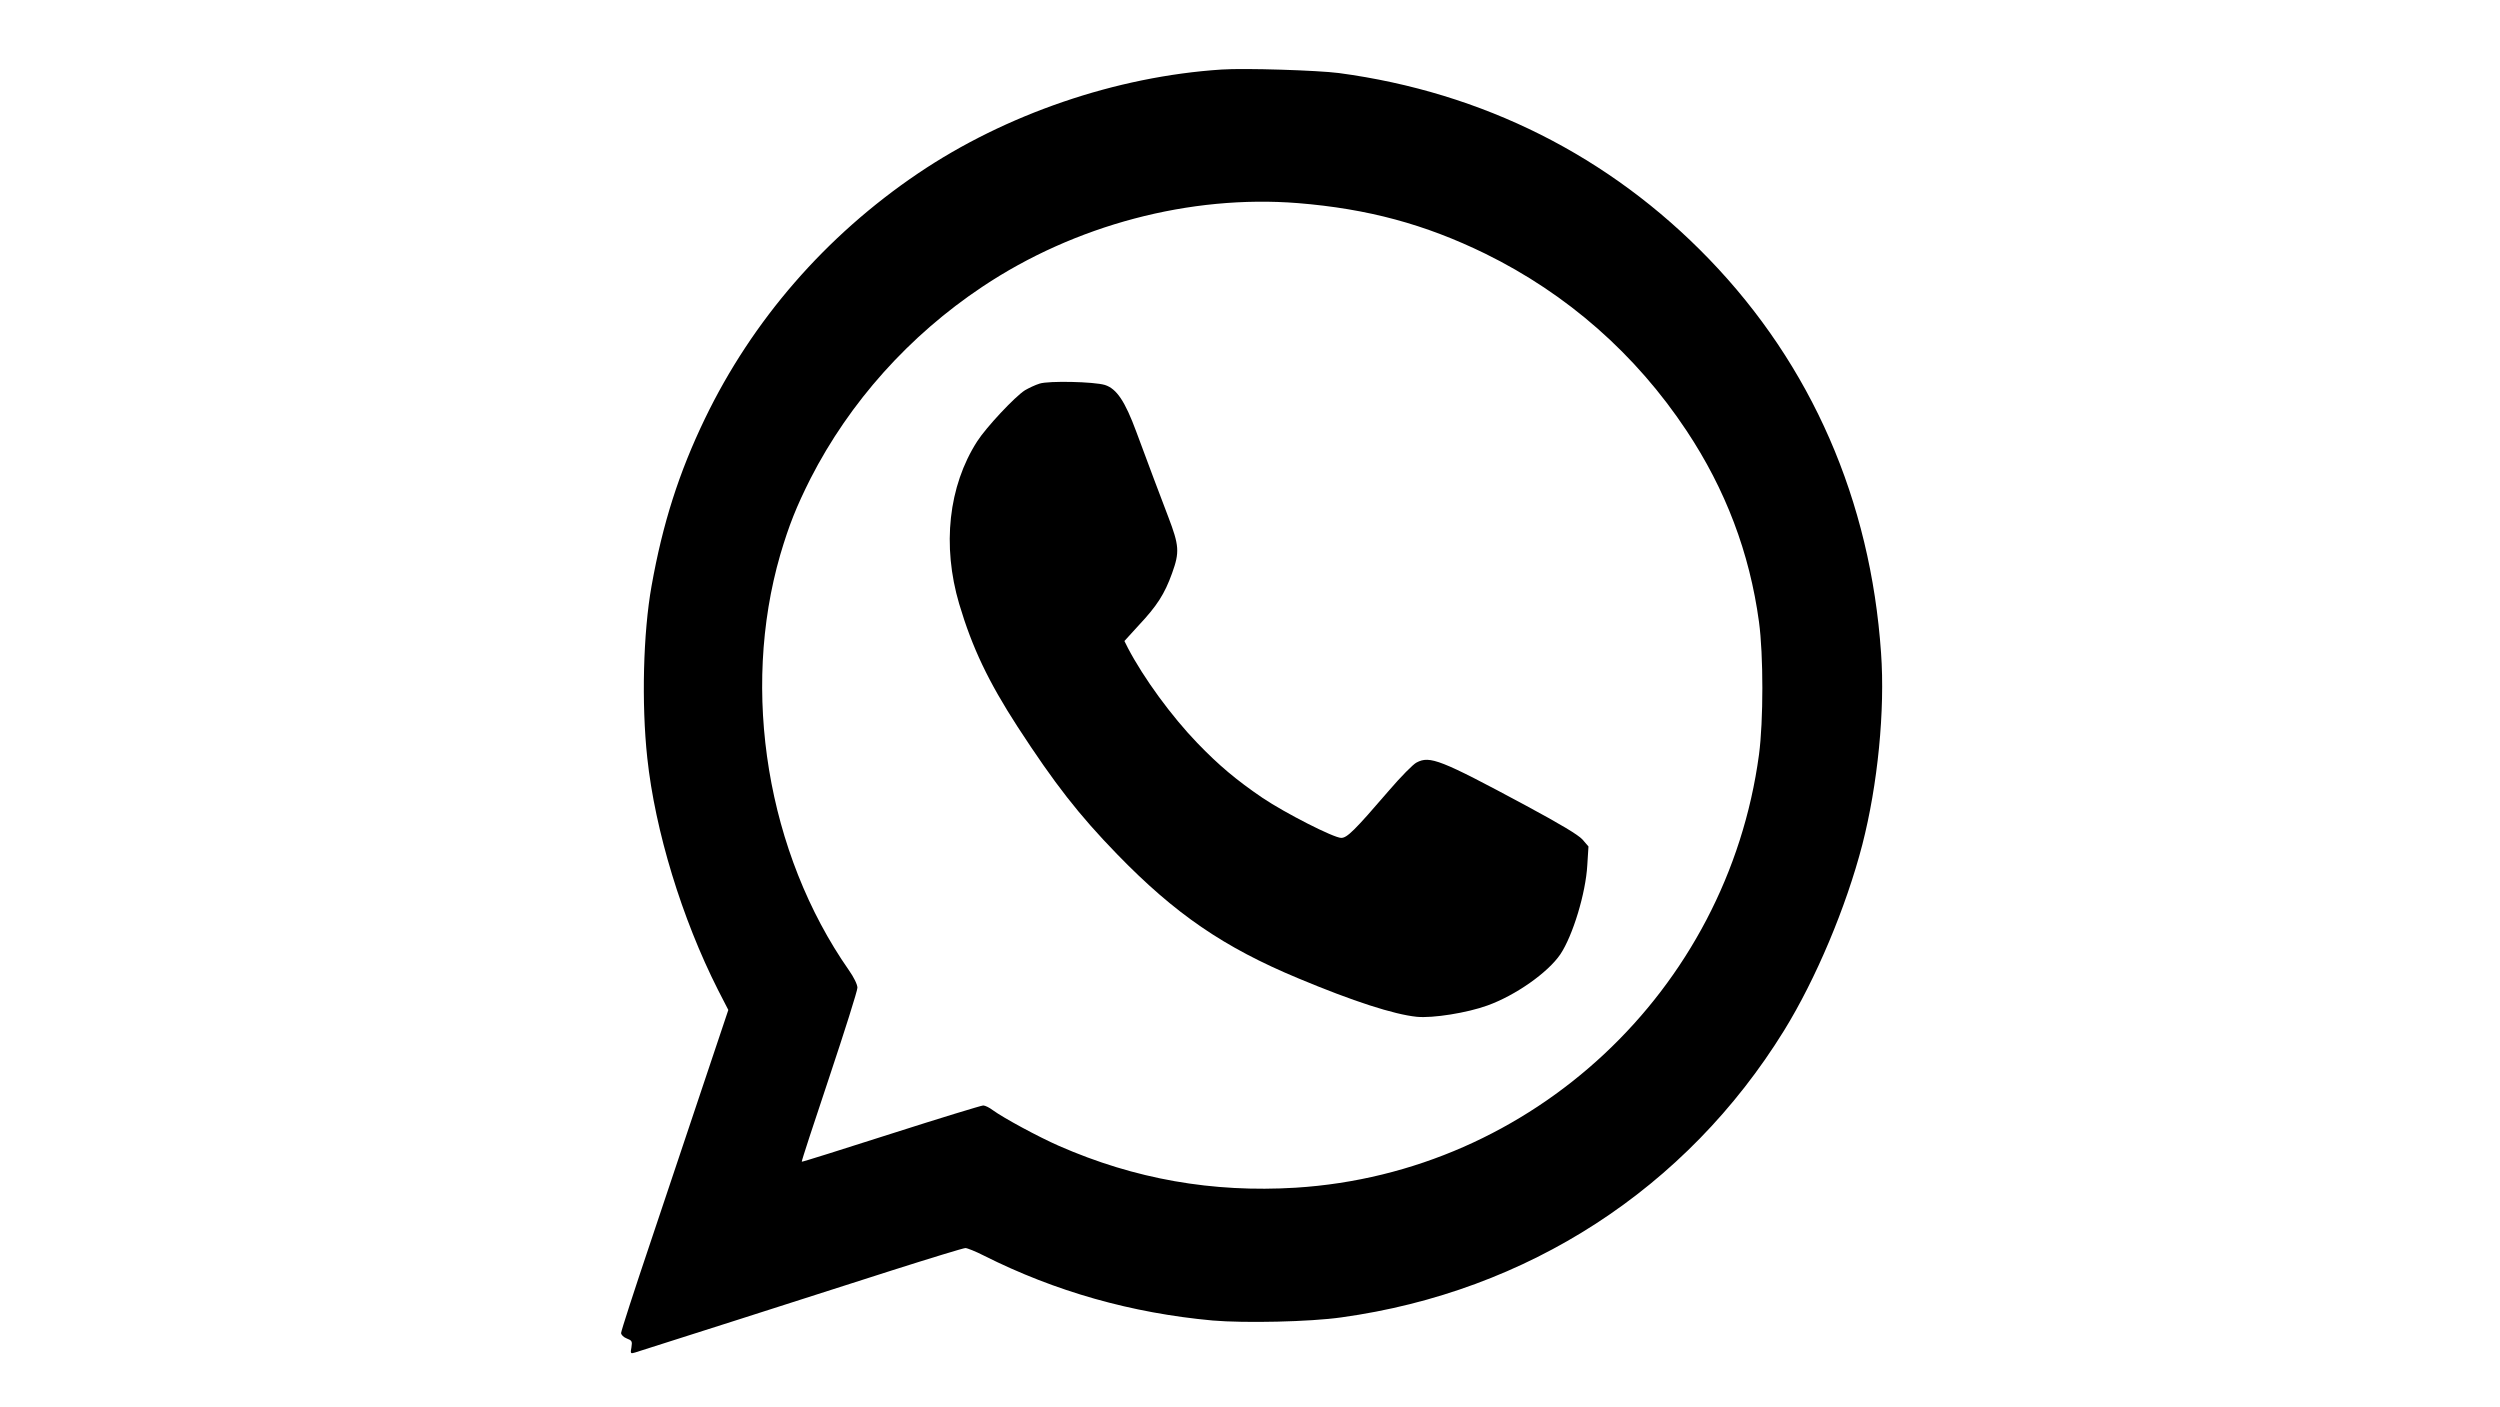
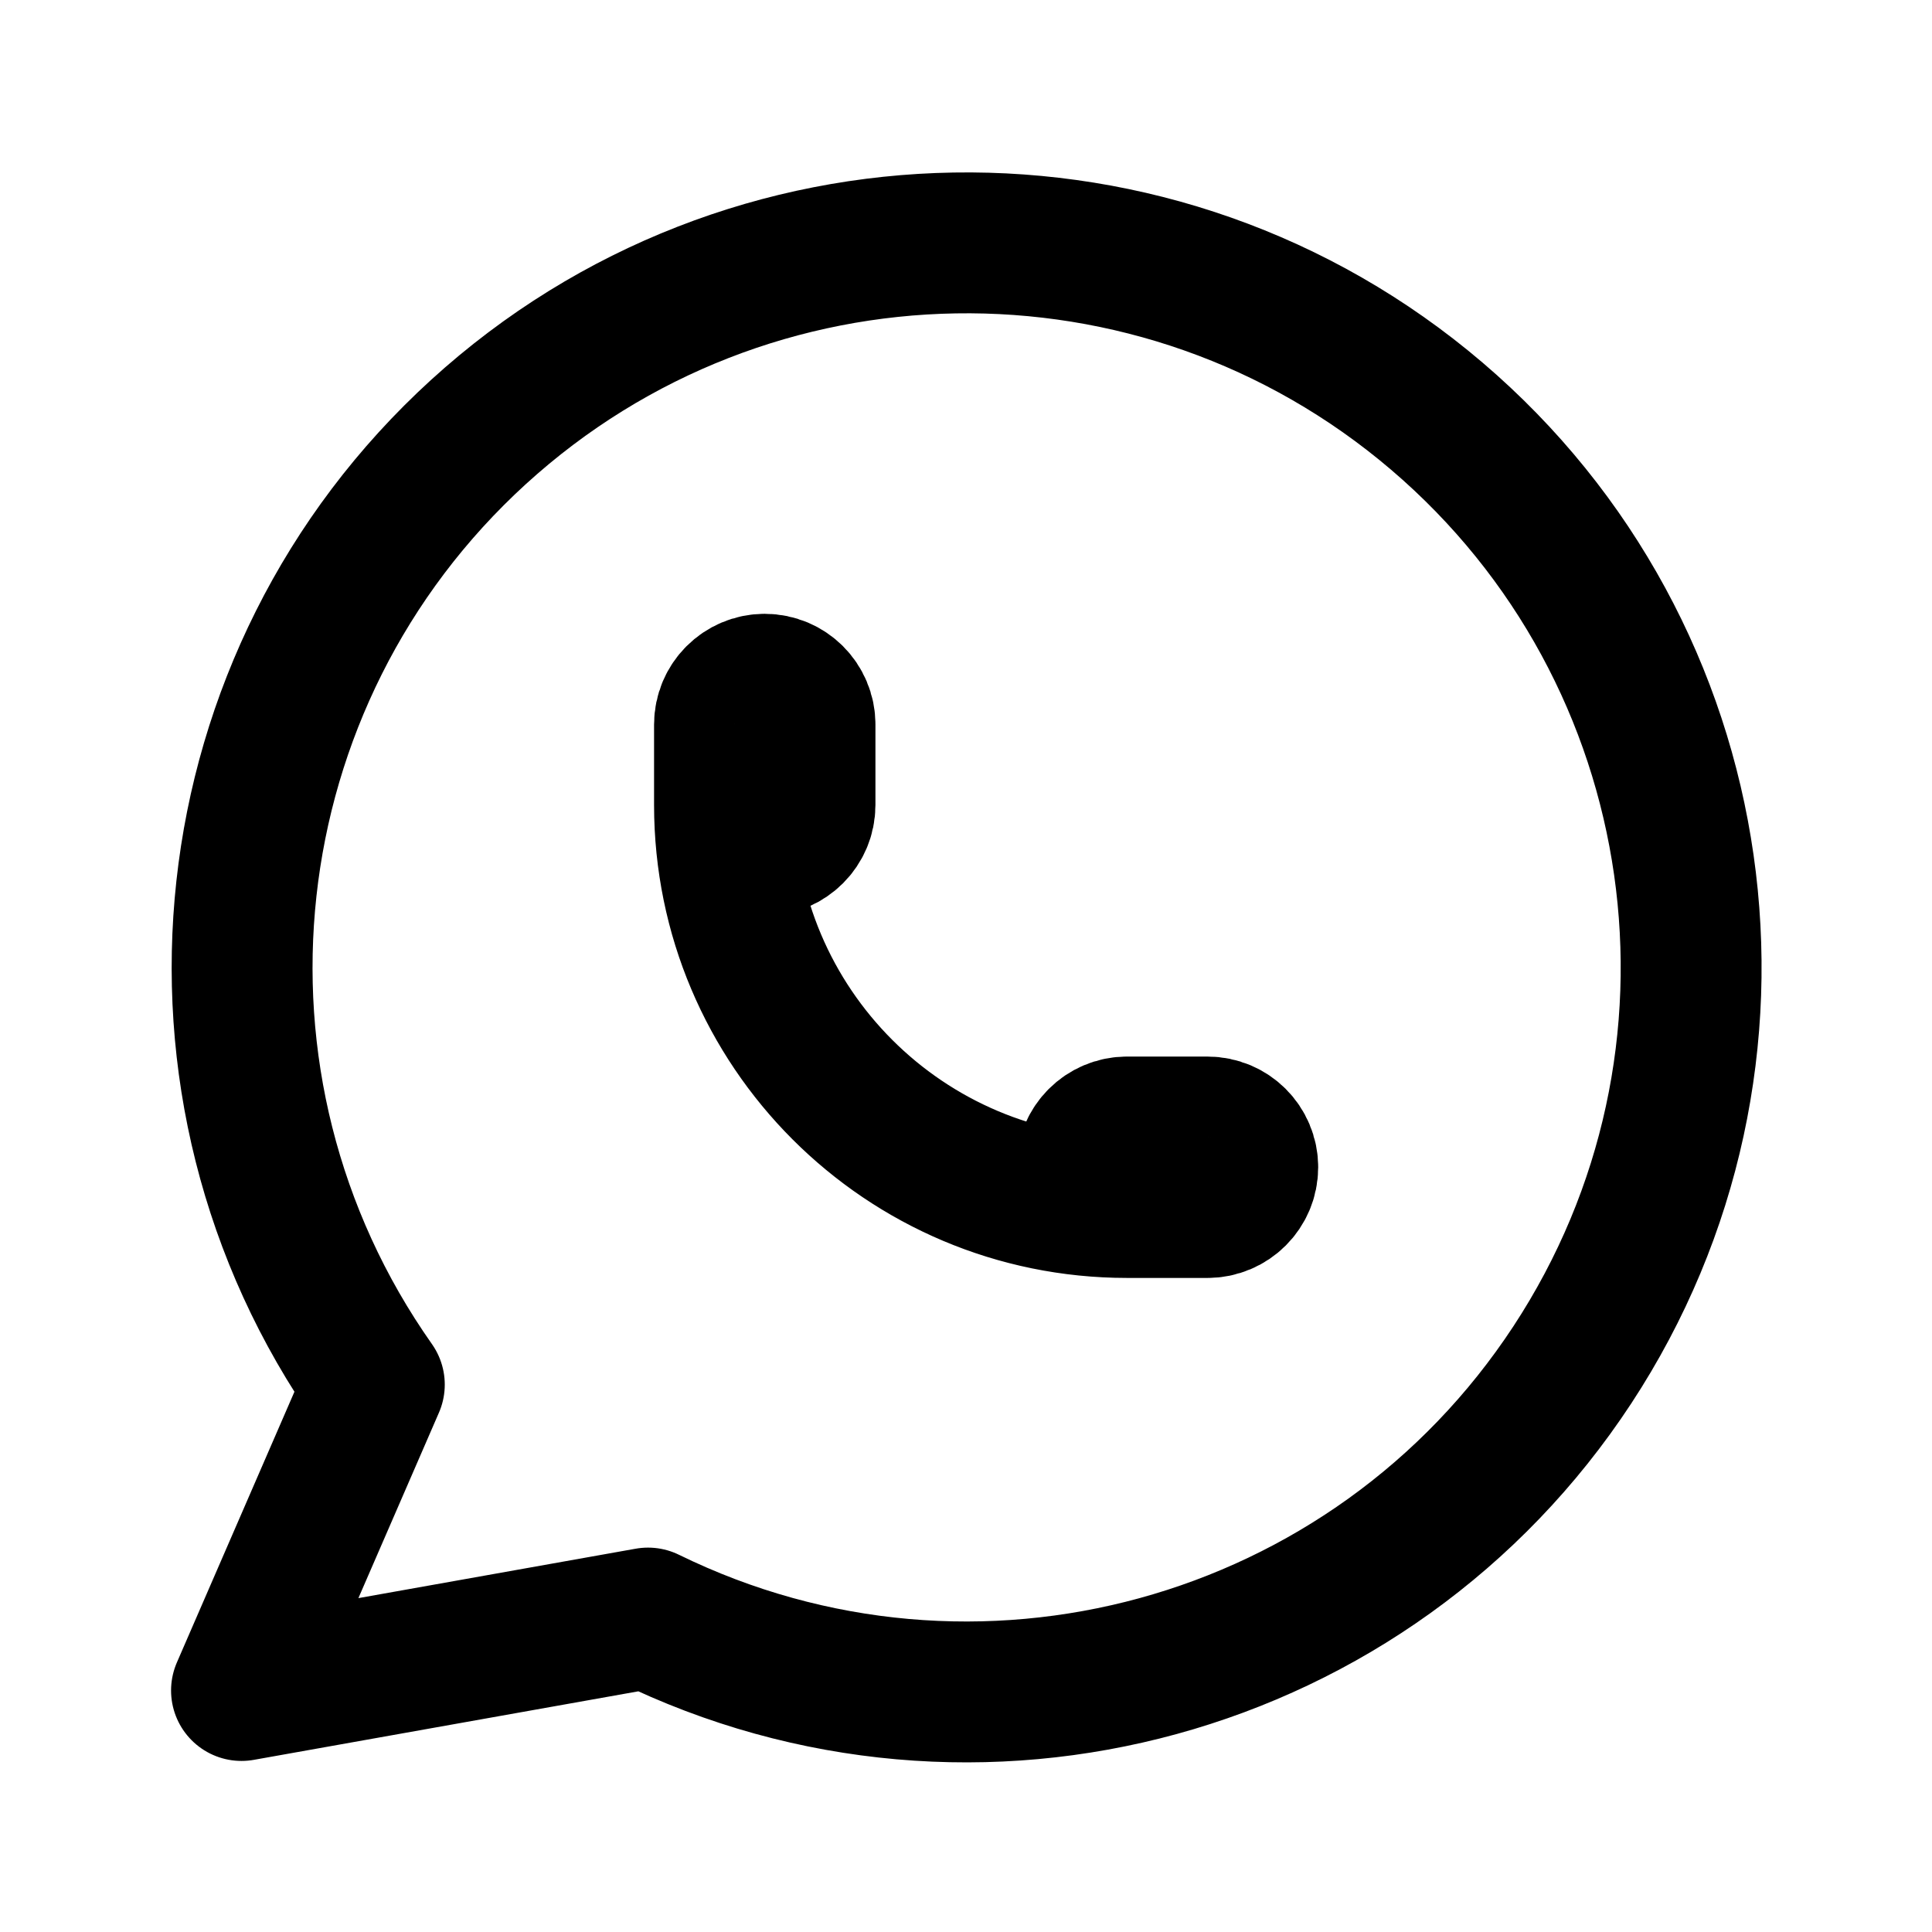
- <svg xmlns="http://www.w3.org/2000/svg" version="1.0" width="1280pt" height="720pt" viewBox="0 0 1280 720" preserveAspectRatio="xMidYMid meet">
-   <g transform="translate(0,720) scale(0.1,-0.1)" fill="#000000" stroke="none">
-     <path d="M6255 6844 c-540 -35 -1107 -229 -1555 -532 -473 -320 -848 -752 -1091 -1256 -133 -276 -216 -536 -273 -856 -43 -240 -52 -602 -22 -880 40 -374 177 -822 362 -1188 l53 -103 -123 -367 c-68 -202 -191 -570 -274 -818 -84 -249 -152 -459 -152 -469 0 -9 13 -22 29 -28 26 -10 29 -14 24 -45 -6 -32 -5 -34 18 -27 41 13 936 298 1314 420 198 63 368 115 378 115 9 0 52 -17 95 -39 366 -184 756 -294 1171 -332 164 -14 498 -7 659 16 954 132 1766 659 2266 1468 163 264 318 632 401 952 79 307 117 688 96 982 -54 781 -356 1473 -881 2017 -509 527 -1157 853 -1895 952 -108 14 -482 26 -600 18z m391 -684 c357 -29 650 -108 959 -259 419 -206 770 -514 1030 -906 200 -301 323 -625 371 -979 23 -168 23 -508 0 -680 -163 -1209 -1161 -2141 -2372 -2217 -427 -26 -824 44 -1212 214 -107 47 -284 143 -339 183 -17 13 -39 24 -49 24 -9 0 -222 -65 -472 -145 -250 -80 -456 -145 -457 -143 -2 2 62 197 141 433 79 237 144 442 144 458 0 16 -18 53 -44 90 -418 599 -554 1426 -351 2127 45 152 82 245 155 390 200 391 505 732 880 982 473 316 1064 472 1616 428z" />
-     <path d="M5323 5236 c-23 -7 -56 -23 -75 -34 -51 -32 -199 -190 -245 -262 -147 -229 -180 -534 -92 -832 67 -225 149 -397 299 -629 190 -292 313 -450 510 -653 296 -305 545 -476 927 -635 282 -118 490 -185 607 -197 81 -8 258 20 362 58 144 52 309 168 373 262 64 96 130 313 138 457 l6 95 -31 36 c-22 24 -112 78 -294 176 -432 232 -487 254 -555 218 -17 -8 -81 -73 -141 -143 -178 -207 -215 -243 -245 -243 -38 0 -287 127 -403 205 -135 92 -223 166 -334 281 -132 137 -275 333 -355 486 l-18 36 72 79 c95 101 134 162 172 268 39 108 37 141 -20 290 -51 133 -92 243 -163 434 -58 157 -101 221 -161 240 -57 17 -287 22 -334 7z" />
-   </g>
+ <svg xmlns="http://www.w3.org/2000/svg" viewBox="0 0 24 24" fill="none" stroke="currentColor" stroke-width="1.75" stroke-linecap="round" stroke-linejoin="round">
+   <path d="M3 21l1.65-3.8a9 9 0 1 1 3.4 2.9L3 21z" />
+   <path d="M9 10a.5.5 0 0 0 1 0V9a.5.5 0 0 0-1 0v1a5 5 0 0 0 5 5h1a.5.5 0 0 0 0-1h-1a.5.5 0 0 0 0 1" />
</svg>
